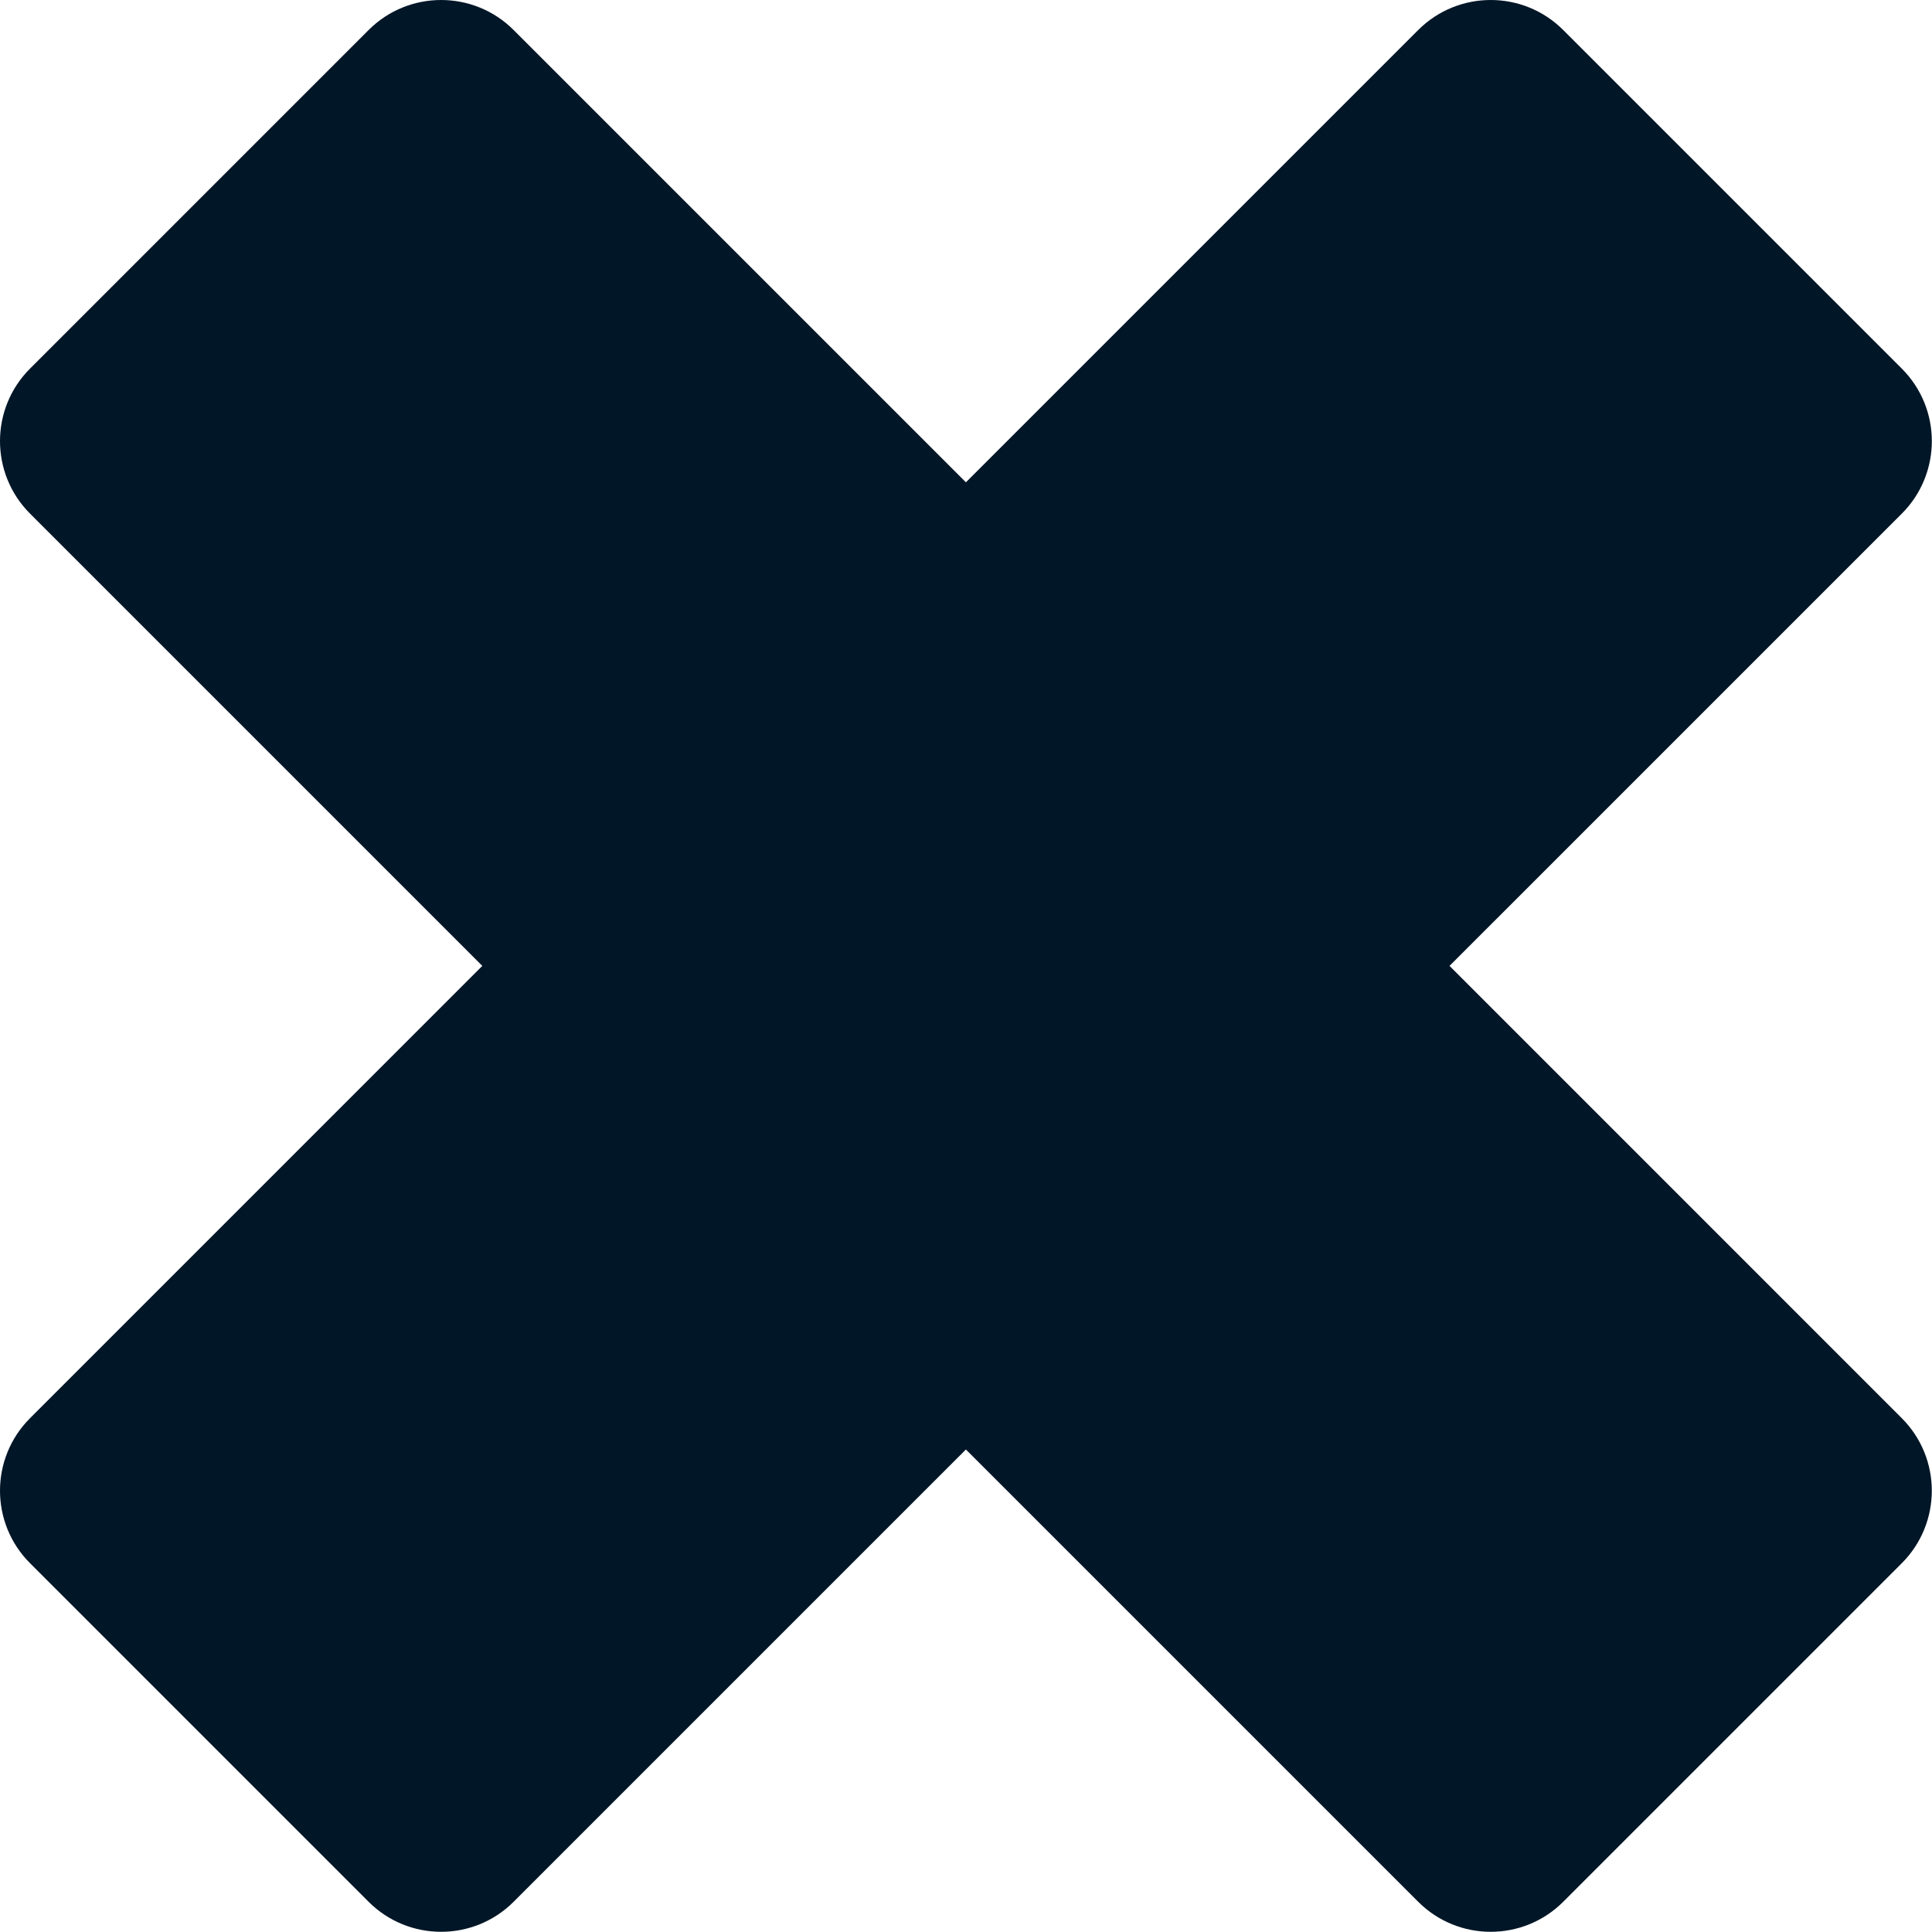
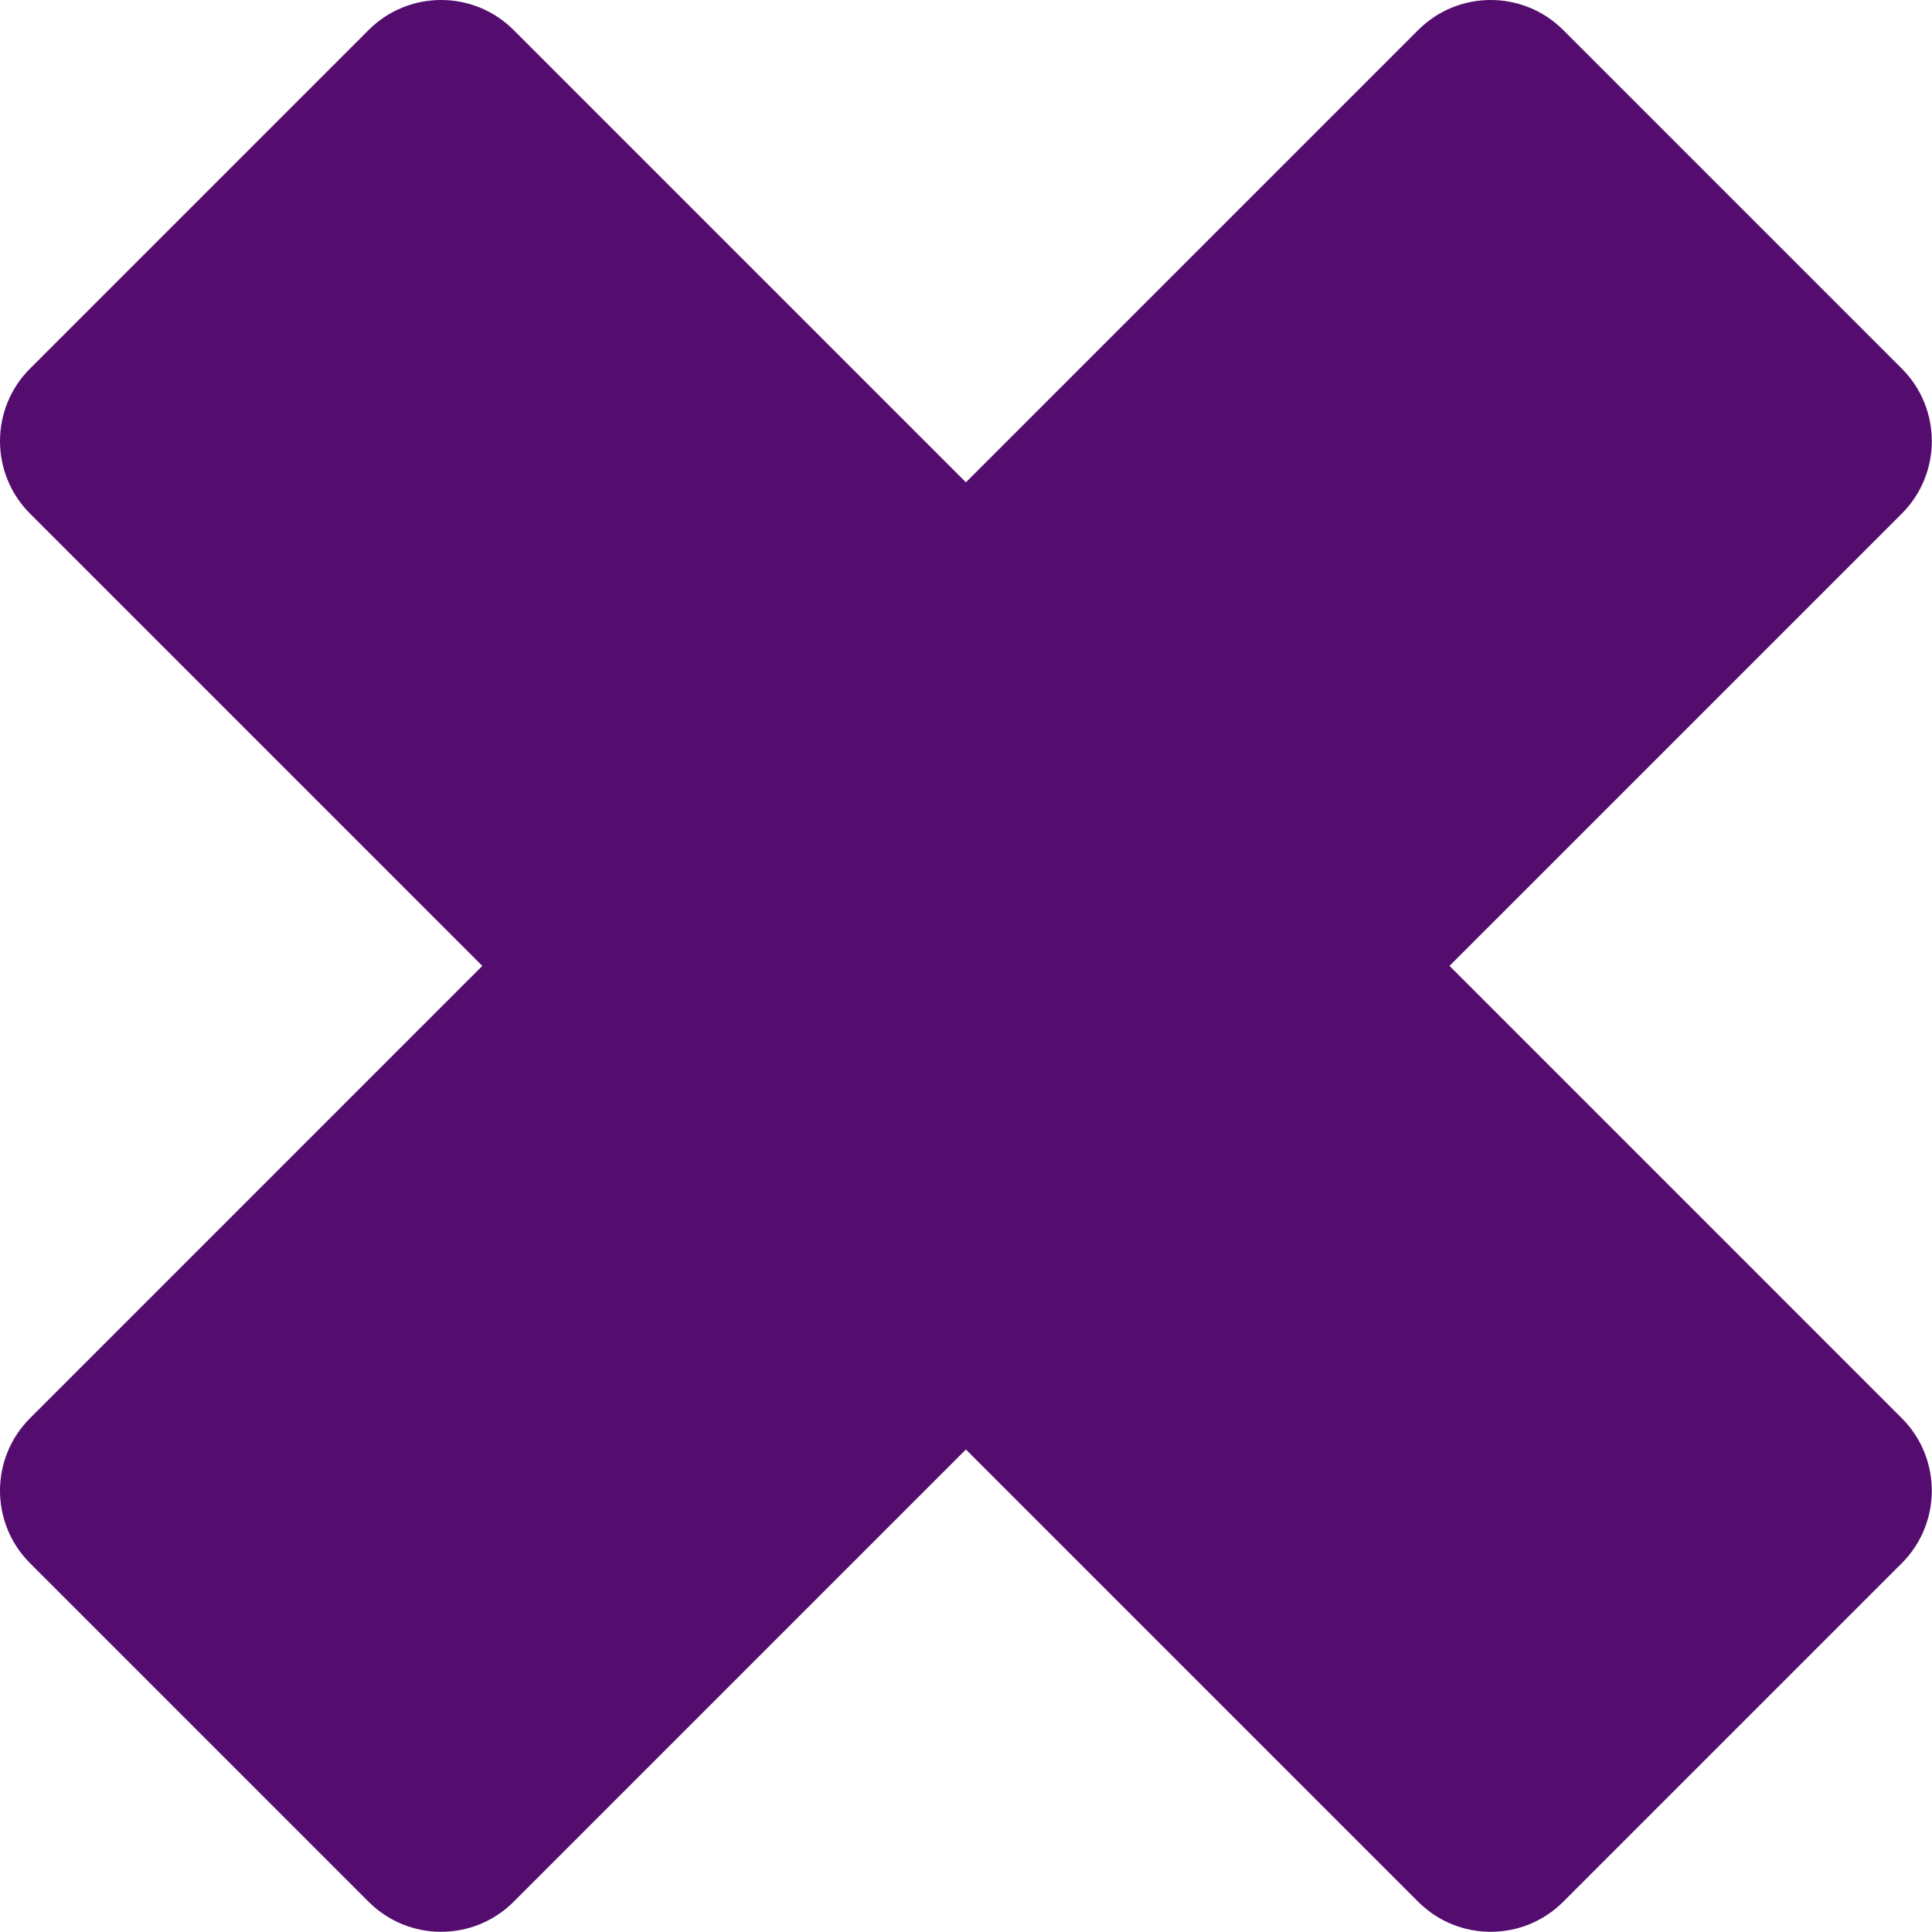
<svg xmlns="http://www.w3.org/2000/svg" width="100%" height="100%" viewBox="0 0 285 285" version="1.1" xml:space="preserve" style="fill-rule:evenodd;clip-rule:evenodd;stroke-linejoin:round;stroke-miterlimit:2;">
  <g transform="matrix(1,0,0,1,-0.000750005,-0.0284958)">
    <g>
-       <path d="M280.539,209.227C286.449,215.137 286.449,224.719 280.543,230.629L230.605,280.567C224.691,286.477 215.113,286.477 209.203,280.567L142.488,213.852L75.773,280.567C69.863,286.477 60.281,286.477 54.371,280.567L4.434,230.629C-1.477,224.719 -1.477,215.137 4.434,209.231L71.148,142.512L4.434,75.797C-1.477,69.887 -1.477,60.305 4.434,54.399L54.371,4.461C60.281,-1.449 69.863,-1.449 75.773,4.461L142.488,71.176L209.203,4.461C215.113,-1.449 224.695,-1.449 230.605,4.461L280.543,54.399C286.453,60.309 286.453,69.891 280.543,75.801L213.828,142.512L280.539,209.227Z" style="fill:rgb(1,22,39);fill-rule:nonzero;" />
+       <path d="M280.539,209.227C286.449,215.137 286.449,224.719 280.543,230.629L230.605,280.567C224.691,286.477 215.113,286.477 209.203,280.567L142.488,213.852L75.773,280.567C69.863,286.477 60.281,286.477 54.371,280.567L4.434,230.629C-1.477,224.719 -1.477,215.137 4.434,209.231L71.148,142.512L4.434,75.797C-1.477,69.887 -1.477,60.305 4.434,54.399L54.371,4.461C60.281,-1.449 69.863,-1.449 75.773,4.461L142.488,71.176L209.203,4.461C215.113,-1.449 224.695,-1.449 230.605,4.461L280.543,54.399C286.453,60.309 286.453,69.891 280.543,75.801L213.828,142.512L280.539,209.227Z" style="fill:rgb(84,13,110);fill-rule:nonzero;" />
    </g>
  </g>
</svg>
